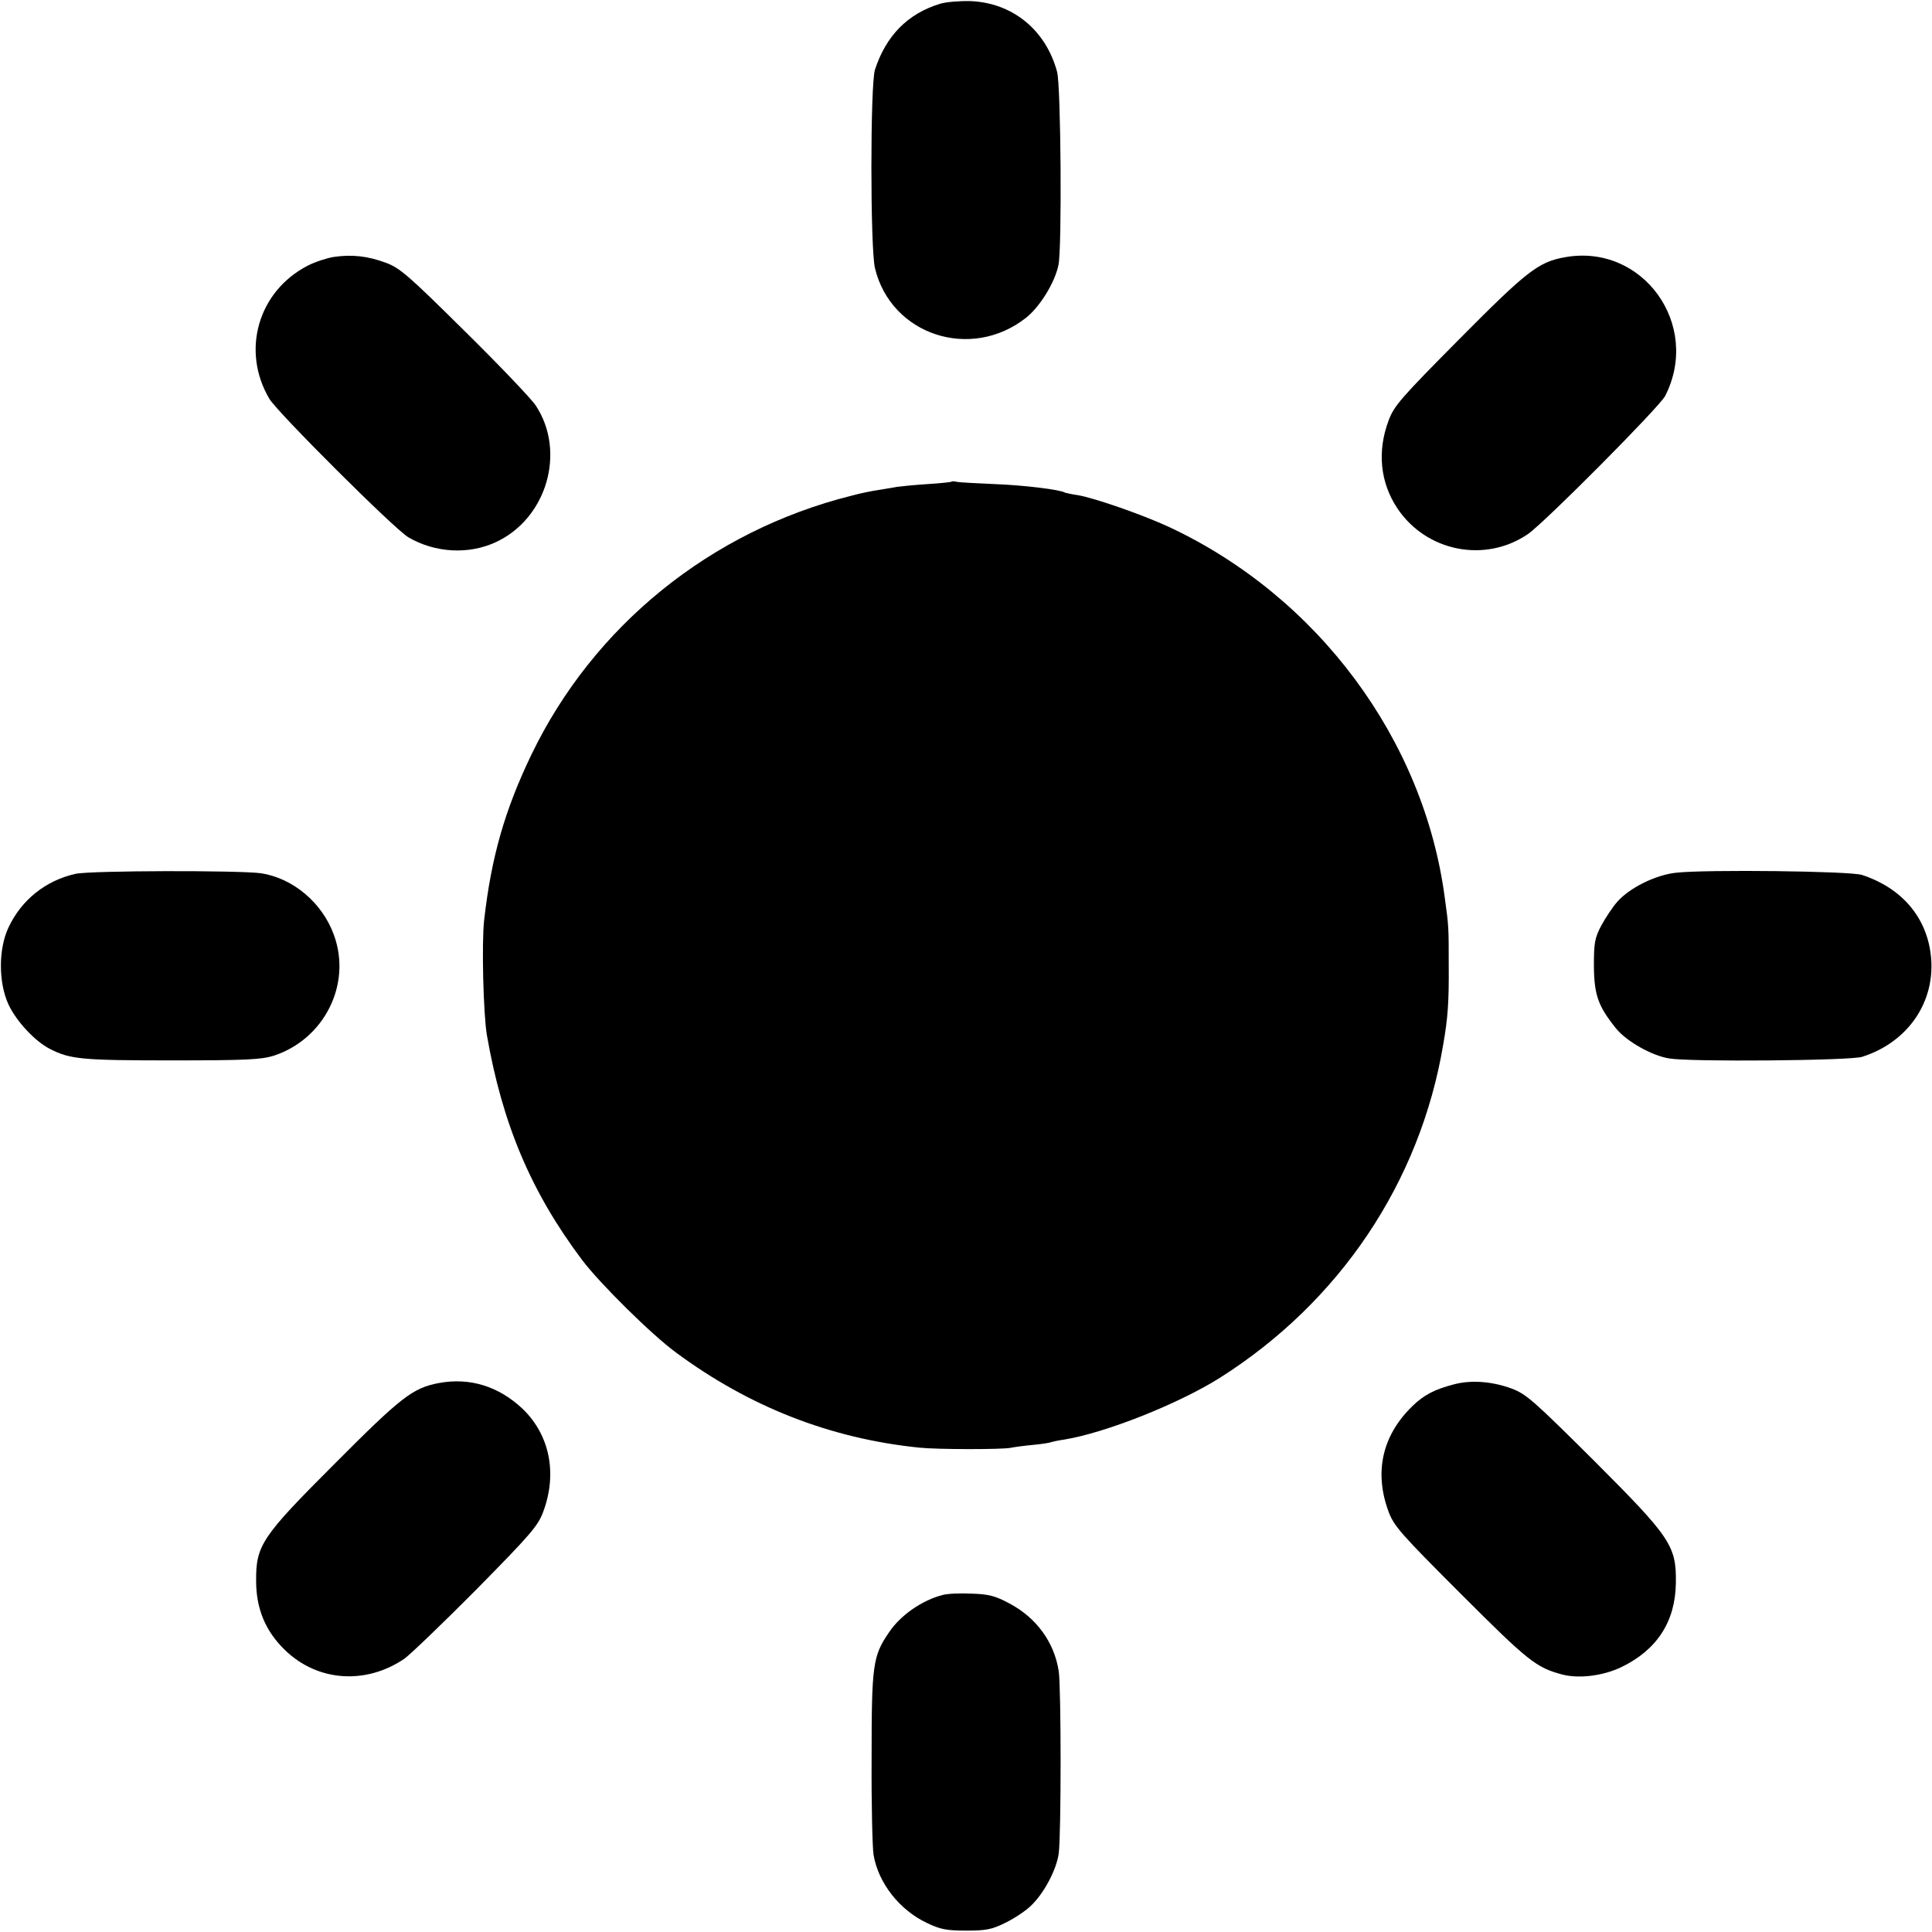
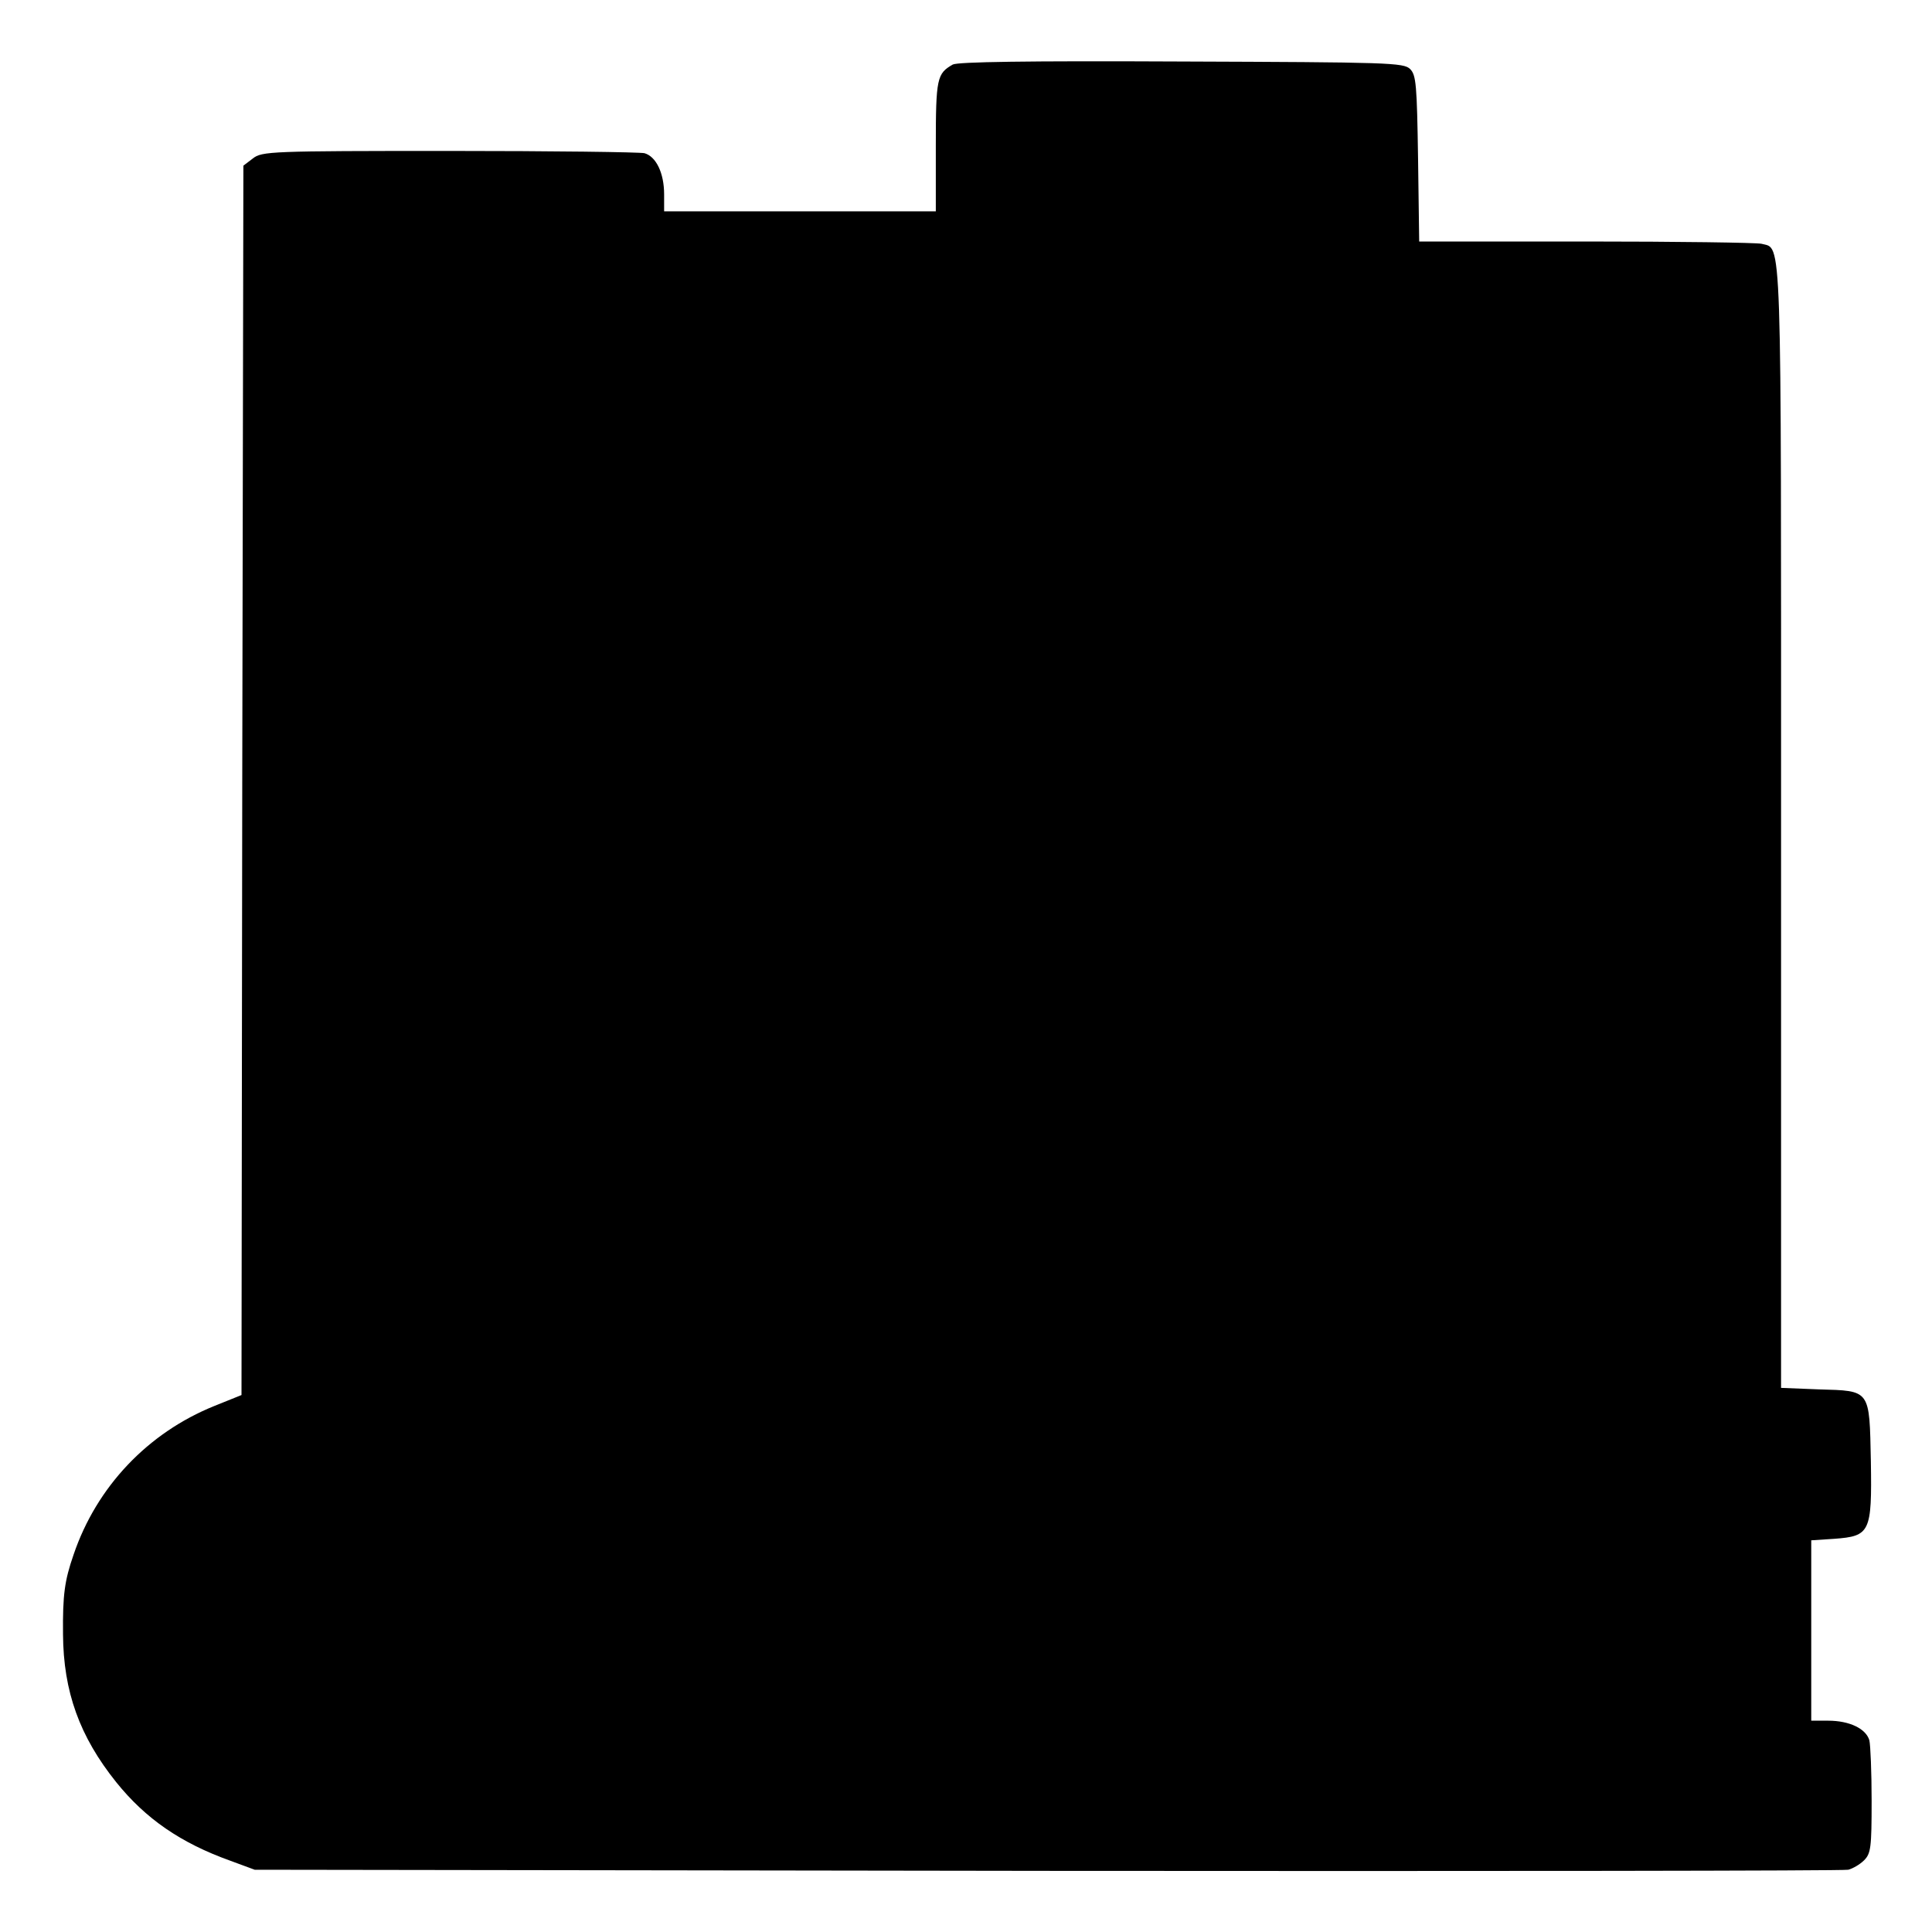
- <svg xmlns="http://www.w3.org/2000/svg" version="1.0" width="700pt" height="700pt" viewBox="0 0 700 700" preserveAspectRatio="xMidYMid meet">
-   <g transform="translate(0,700) scale(0.1,-0.1)" fill="#000000" stroke="none">
-     <path d="M3405 6986 c-117 -36 -195 -116 -235 -239 -17 -55 -17 -644 0 -718 58 -243 348 -338 548 -180 50 40 104 127 117 191 13 60 9 650 -5 700 -41 152 -162 250 -314 256 -39 1 -89 -3 -111 -10z" />
-     <path d="M1209 6069 c-25 -4 -68 -18 -95 -32 -179 -93 -241 -308 -138 -482 29 -49 455 -474 504 -502 96 -56 217 -63 315 -18 186 85 257 328 146 496 -16 24 -132 146 -258 270 -204 202 -234 228 -285 247 -65 24 -122 31 -189 21z" />
-     <path d="M5670 6068 c-96 -17 -138 -50 -383 -297 -212 -214 -236 -241 -256 -295 -42 -112 -30 -225 32 -318 105 -157 318 -199 473 -93 62 43 475 459 497 500 132 258 -81 554 -363 503z" />
-     <path d="M3448 5255 c-2 -2 -41 -6 -88 -9 -47 -3 -96 -8 -110 -10 -14 -3 -43 -7 -65 -11 -22 -3 -67 -12 -100 -21 -511 -128 -935 -472 -1160 -939 -96 -200 -145 -370 -171 -600 -9 -83 -3 -336 10 -415 56 -322 160 -569 345 -815 64 -85 252 -271 341 -336 265 -196 558 -311 880 -344 66 -7 295 -7 330 -1 14 3 52 8 84 11 33 3 62 8 65 10 3 1 24 6 46 9 149 24 414 129 565 224 434 275 725 708 809 1207 17 98 21 153 20 290 0 134 0 140 -14 240 -75 575 -460 1093 -998 1345 -94 44 -272 106 -332 116 -22 3 -43 8 -46 9 -17 11 -149 27 -254 31 -66 3 -128 6 -137 8 -9 2 -18 3 -20 1z" />
-     <path d="M274 3834 c-108 -24 -196 -94 -243 -194 -37 -78 -37 -200 0 -280 29 -61 95 -132 149 -160 74 -38 115 -42 442 -42 273 0 325 3 370 17 183 60 283 259 218 437 -42 117 -148 206 -264 224 -81 11 -617 10 -672 -2z" />
-     <path d="M6073 3838 c-75 -8 -169 -55 -213 -105 -17 -19 -42 -57 -58 -86 -24 -46 -27 -62 -27 -147 1 -105 15 -145 80 -226 38 -47 130 -99 193 -109 77 -13 658 -8 699 6 167 53 267 201 249 366 -15 140 -106 246 -250 293 -43 14 -563 20 -673 8z" />
-     <path d="M1590 1989 c-95 -18 -137 -51 -378 -293 -264 -264 -285 -295 -284 -424 0 -101 34 -182 104 -250 118 -115 293 -127 433 -32 22 16 139 128 261 251 196 199 223 230 242 281 52 139 24 279 -75 374 -86 81 -191 114 -303 93z" />
-     <path d="M5267 1984 c-69 -18 -108 -38 -150 -79 -109 -106 -139 -239 -86 -382 20 -53 44 -80 263 -299 243 -243 272 -266 366 -291 61 -16 149 -5 215 27 128 62 195 164 197 304 2 135 -18 165 -295 442 -220 219 -247 243 -300 263 -71 26 -147 32 -210 15z" />
-     <path d="M3415 1221 c-74 -19 -152 -73 -193 -134 -60 -87 -64 -118 -64 -456 -1 -168 3 -326 7 -351 17 -102 94 -201 195 -248 46 -22 69 -27 140 -27 73 0 93 4 142 28 31 15 72 42 91 60 48 44 95 132 103 192 9 68 9 598 0 660 -16 104 -80 193 -178 245 -52 28 -75 34 -138 36 -41 2 -88 0 -105 -5z" />
+ <svg xmlns="http://www.w3.org/2000/svg" version="1.0" width="512pt" height="512pt" viewBox="0 0 512 512" preserveAspectRatio="xMidYMid meet">
+   <g transform="translate(0,512) scale(0.1,-0.1)" fill="#000000" stroke="none">
+     <path d="M2525 4949 c-42 -24 -45 -36 -45 -216 l0 -173 -360 0 -360 0 0 45 c0 56 -21 100 -52 109 -13 3 -246 6 -518 6 -473 0 -496 -1 -520 -20 l-25 -19 -3 -1629 -2 -1629 -72 -29 c-176 -71 -312 -214 -373 -394 -24 -69 -29 -107 -28 -211 1 -152 44 -271 141 -392 78 -97 171 -161 302 -208 l65 -24 2100 -3 c1155 -1 2110 0 2123 3 12 3 31 14 42 25 18 18 20 34 20 158 0 75 -3 147 -6 160 -9 31 -53 52 -109 52 l-45 0 0 239 0 239 61 4 c95 7 100 17 97 205 -4 192 0 187 -138 191 l-100 4 0 1484 c0 1608 3 1533 -52 1548 -13 3 -222 6 -465 6 l-442 0 -3 220 c-3 195 -5 221 -21 237 -17 17 -57 18 -605 20 -414 2 -593 -1 -607 -8z" />
  </g>
</svg>
